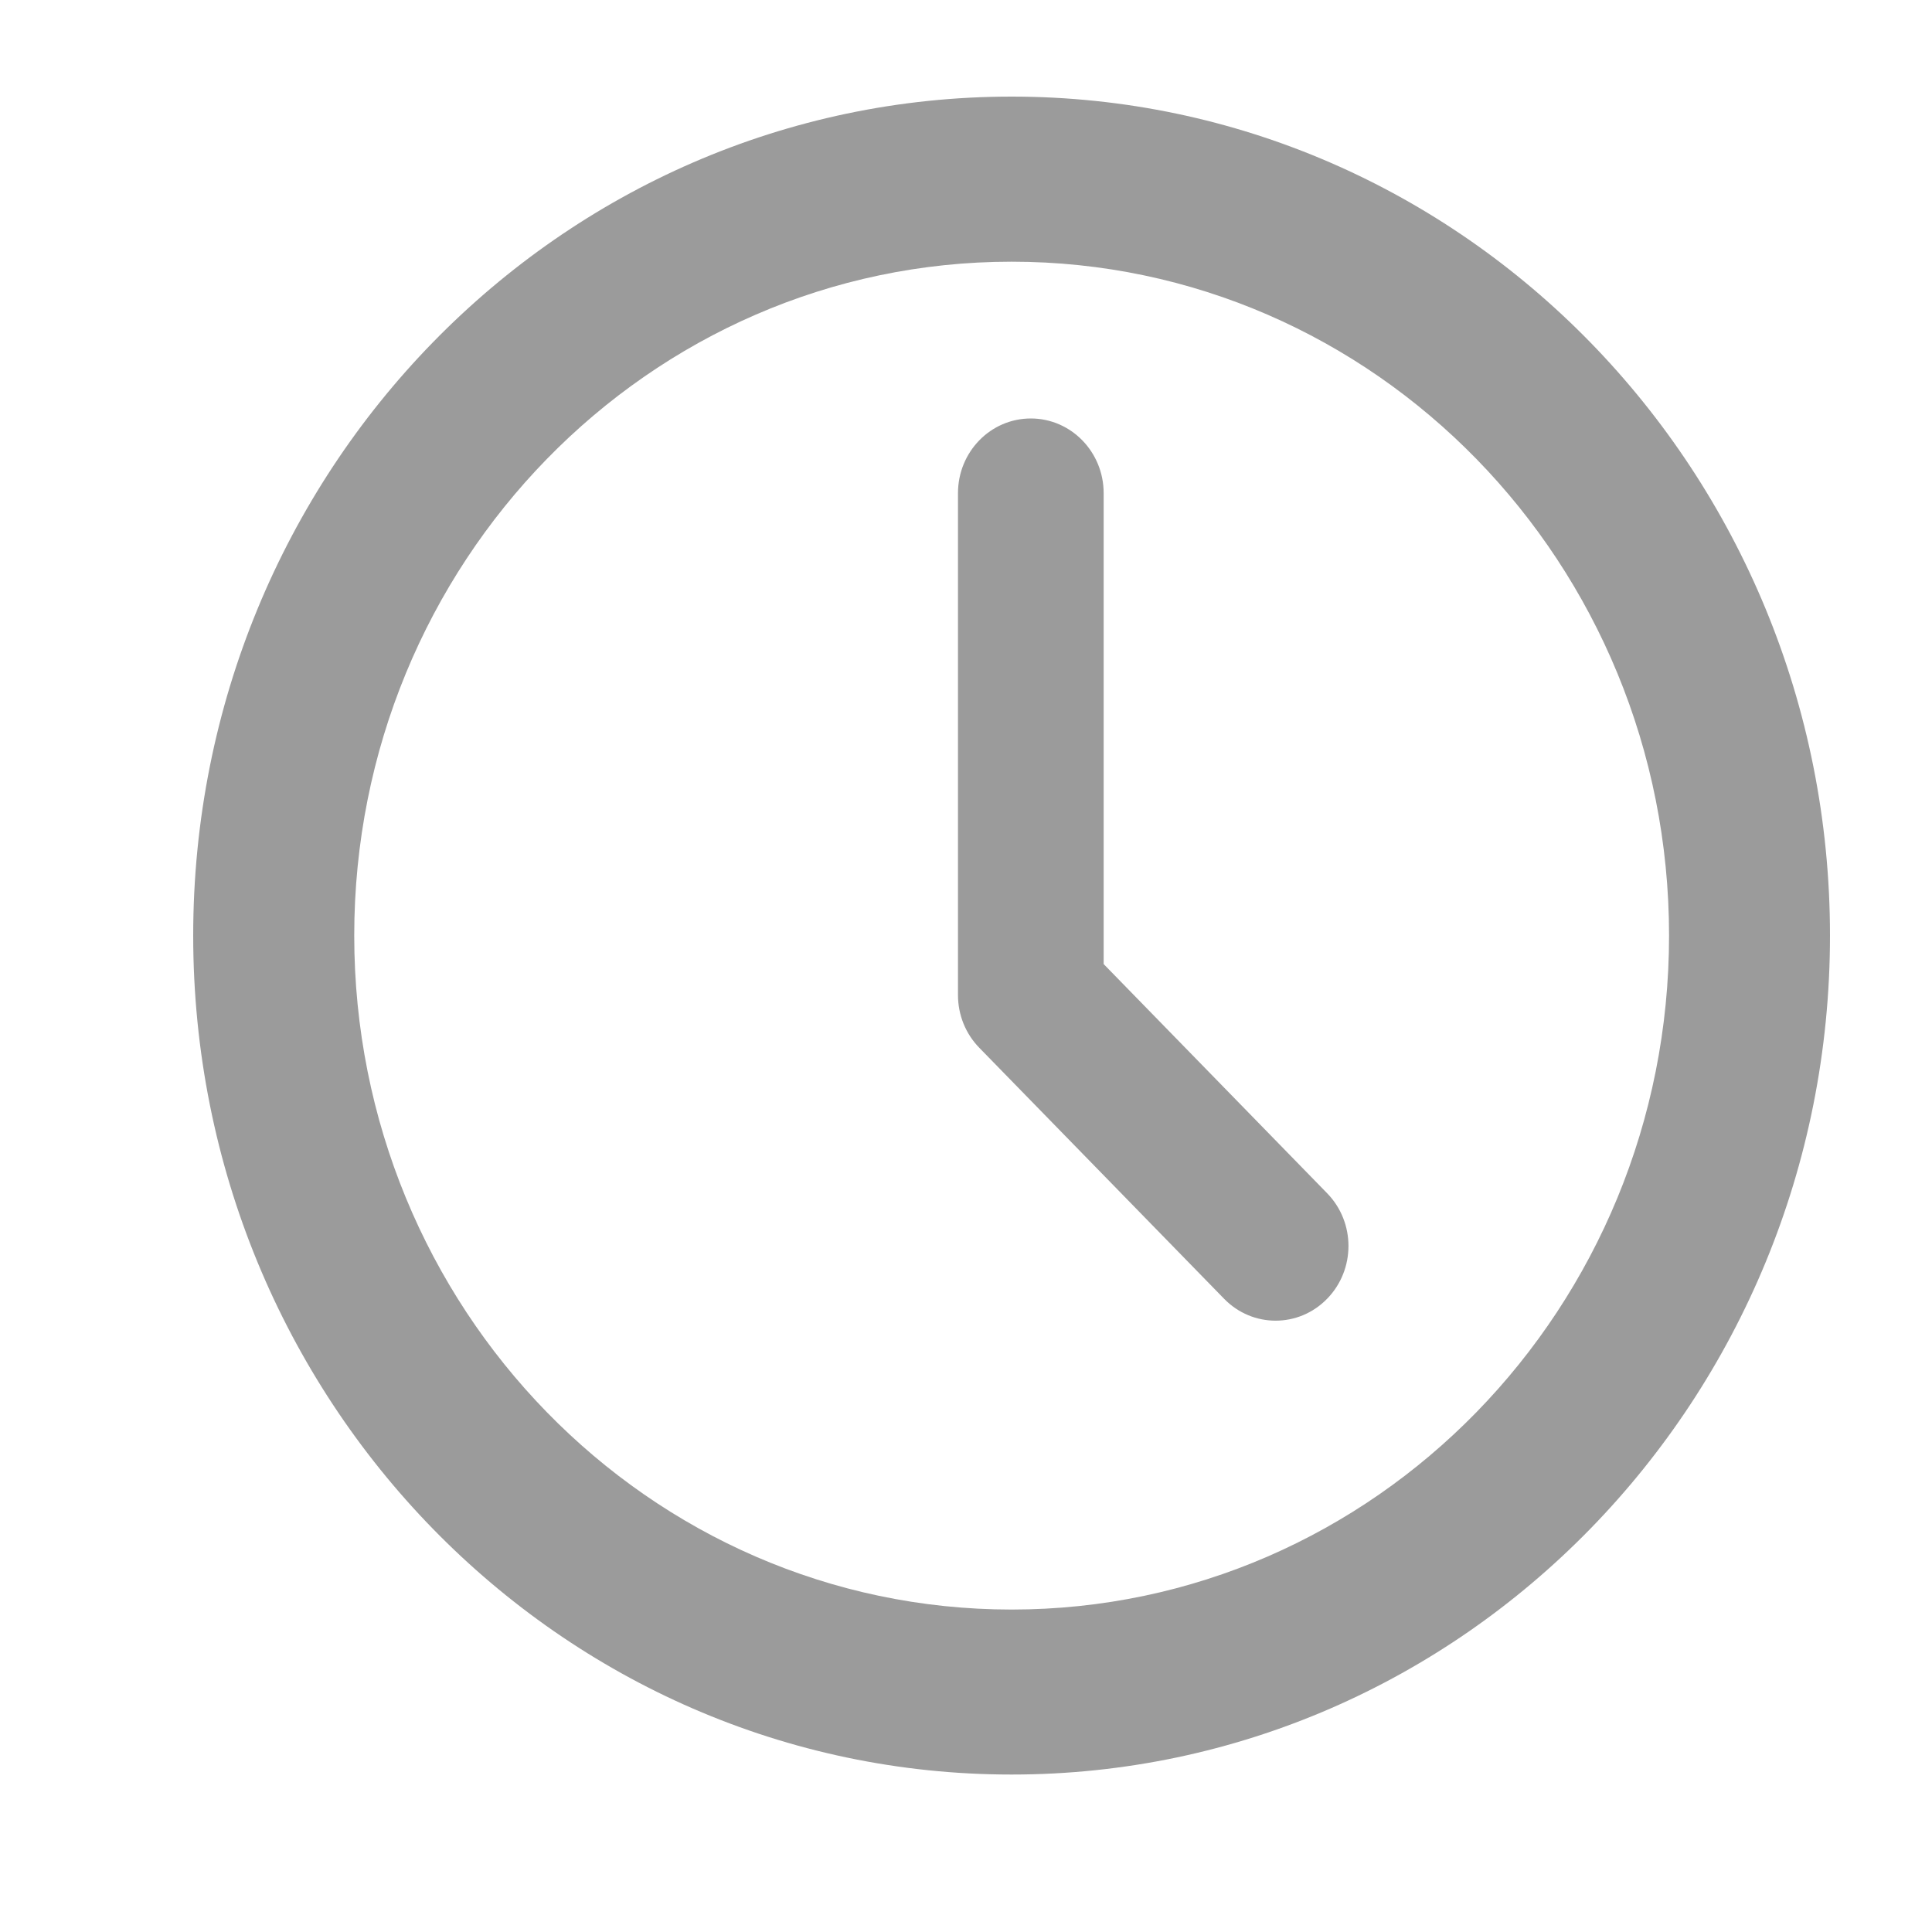
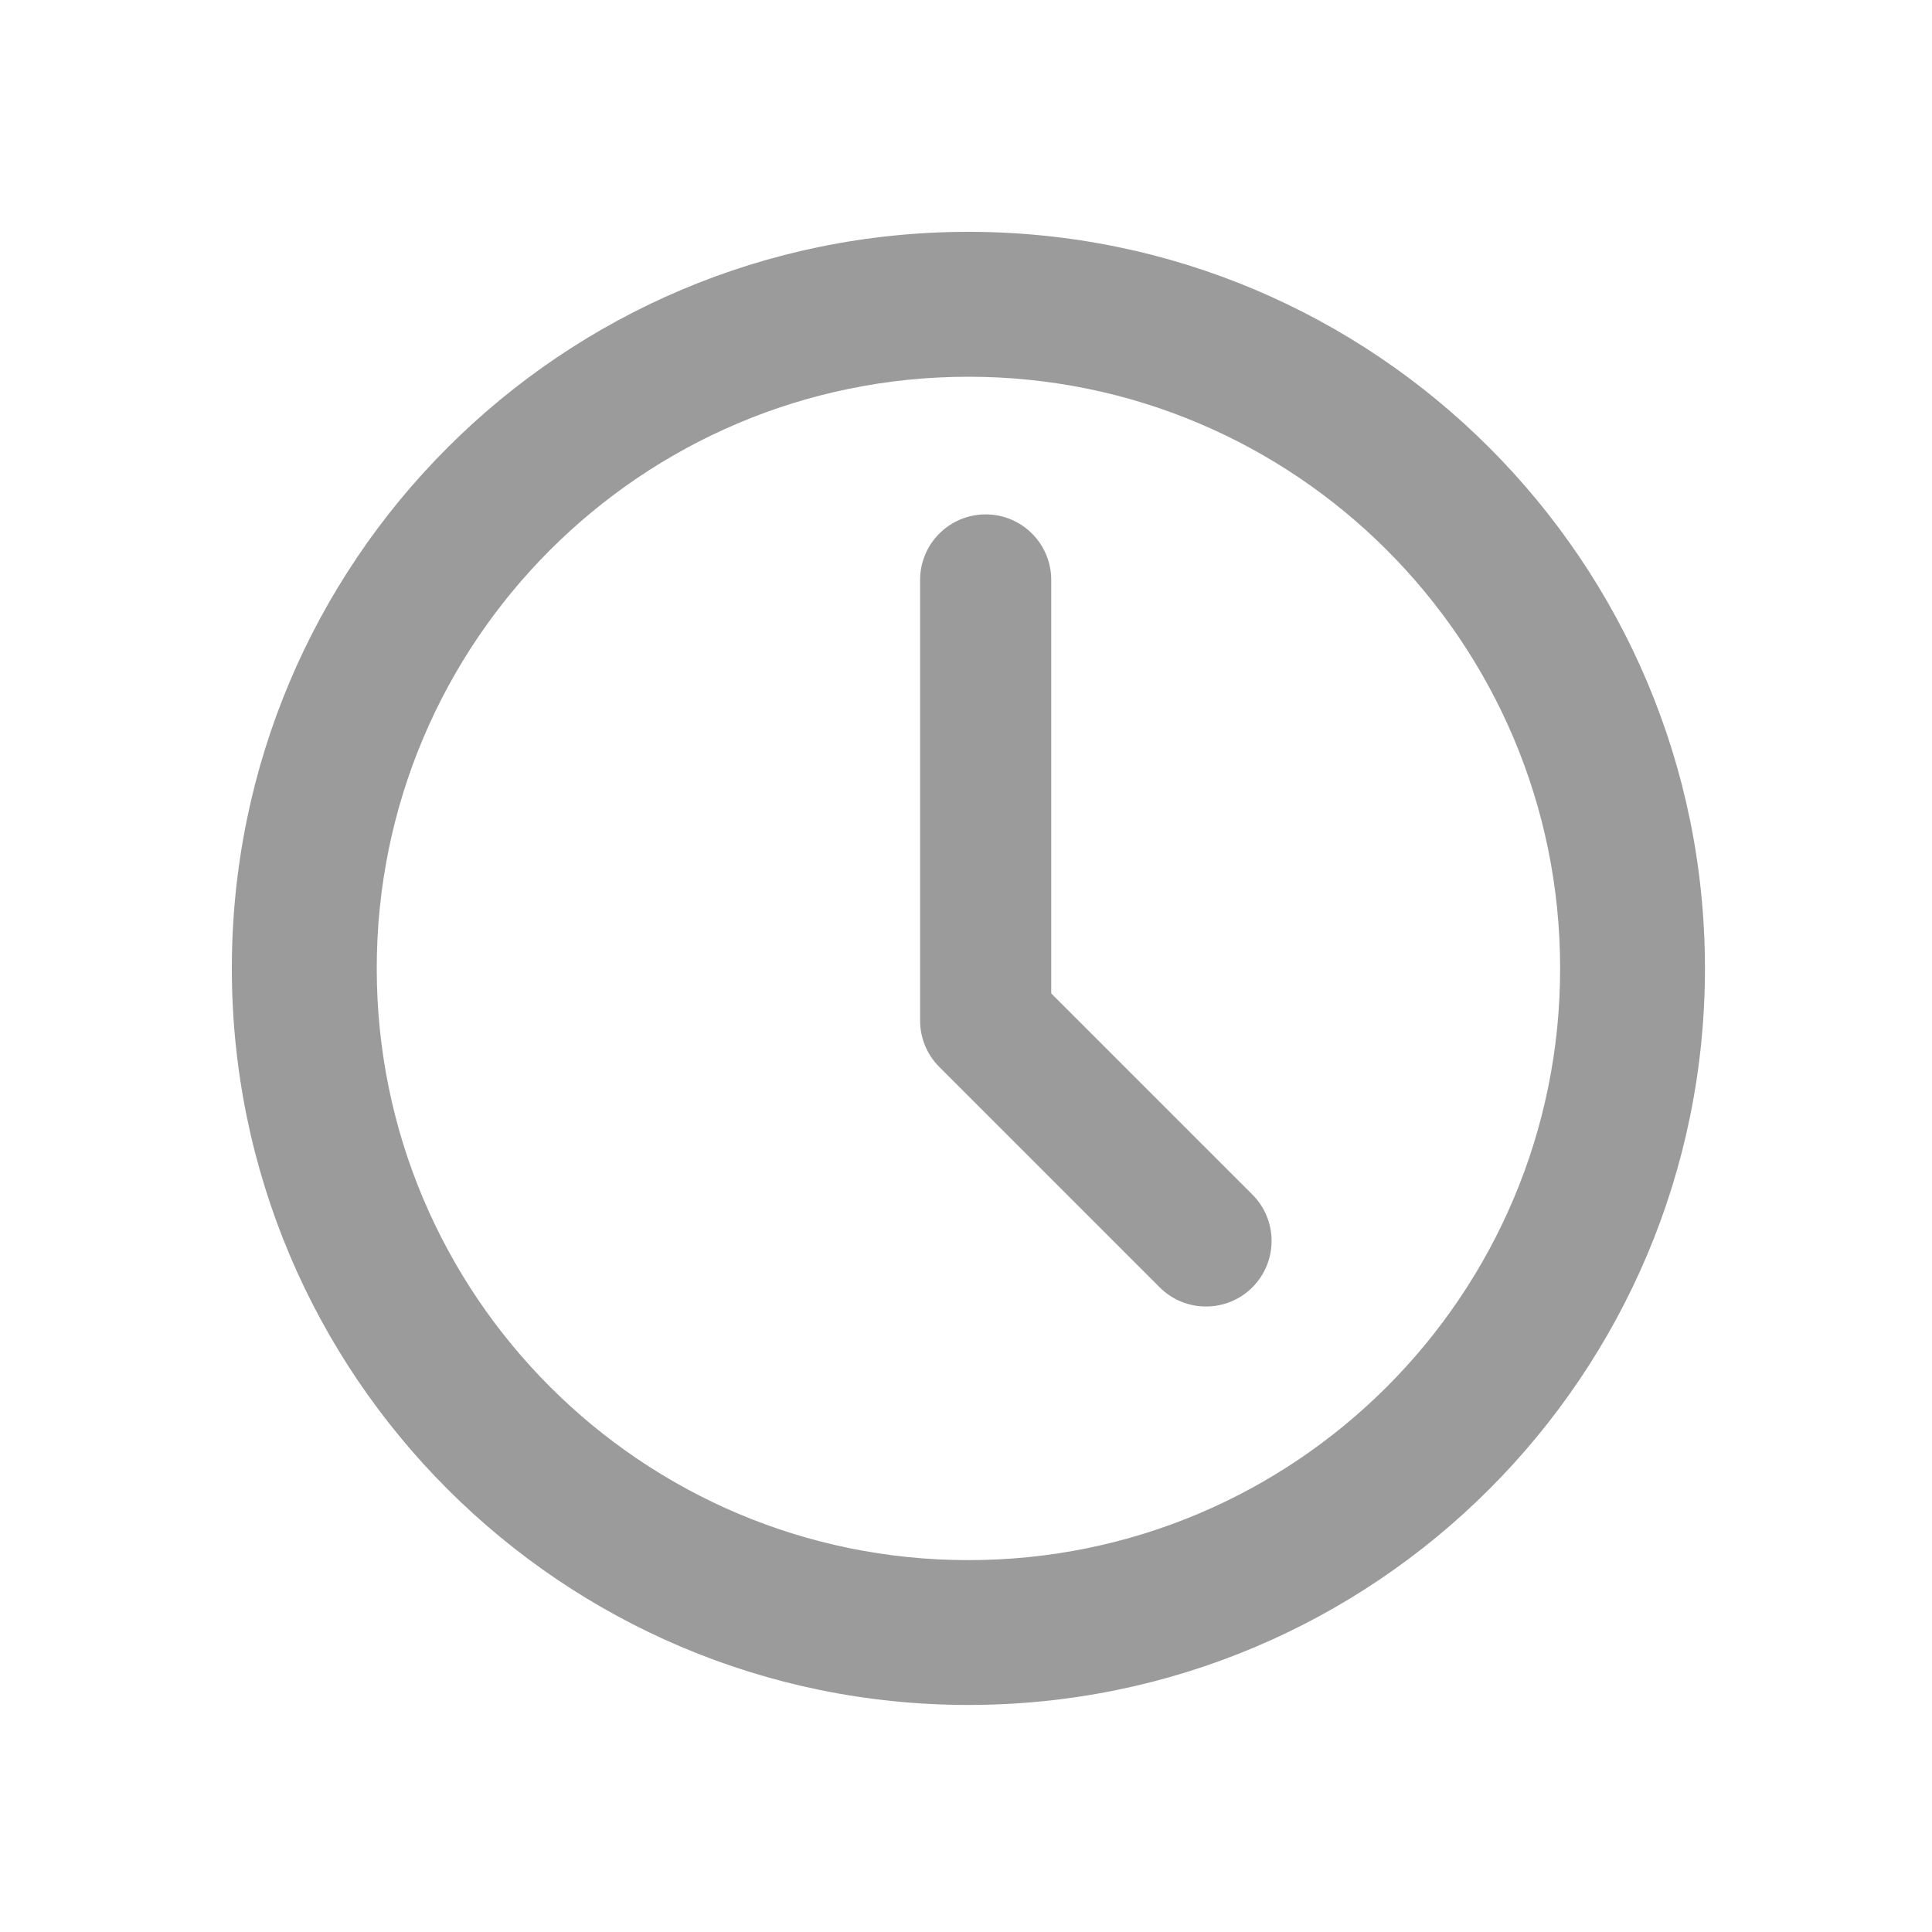
- <svg xmlns="http://www.w3.org/2000/svg" width="20px" height="20px" viewBox="0 0 20 20" version="1.1">
+ <svg xmlns="http://www.w3.org/2000/svg" width="25px" height="25px" viewBox="0 0 25 25" version="1.1">
  <defs />
  <g id="Page-2&amp;3_活動&amp;主播" stroke="none" stroke-width="1" fill="none" fill-rule="evenodd">
-     <path d="M10.472,18.37 C5.793,18.37 2,14.482 2,9.685 C2,4.888 5.793,1 10.472,1 C15.151,1 18.944,4.888 18.944,9.685 C18.944,14.482 15.151,18.37 10.472,18.37 Z M10.472,16.662 C14.231,16.662 17.278,13.538 17.278,9.685 C17.278,5.832 14.231,2.709 10.472,2.709 C6.714,2.709 3.667,5.832 3.667,9.685 C3.667,13.538 6.714,16.662 10.472,16.662 Z M11.425,5.105 C11.425,4.678 11.087,4.332 10.671,4.332 C10.254,4.332 9.917,4.678 9.917,5.105 L9.917,10.301 C9.917,10.506 9.996,10.702 10.138,10.847 L12.672,13.445 C12.966,13.747 13.444,13.747 13.738,13.445 C14.033,13.143 14.033,12.654 13.738,12.352 L11.425,9.98 L11.425,5.105 Z" id="time" fill="#9B9B9B" fill-rule="nonzero" />
+     <path d="M12.531,22.062 C7.267,22.062 3,17.795 3,12.531 C3,7.267 7.267,3 12.531,3 C17.795,3 22.062,7.267 22.062,12.531 C22.062,17.795 17.795,22.062 12.531,22.062 Z M12.531,20.188 C16.76,20.188 20.188,16.76 20.188,12.531 C20.188,8.303 16.76,4.875 12.531,4.875 C8.303,4.875 4.875,8.303 4.875,12.531 C4.875,16.76 8.303,20.188 12.531,20.188 Z M13.603,7.505 C13.603,7.036 13.223,6.656 12.755,6.656 C12.286,6.656 11.906,7.036 11.906,7.505 L11.906,13.207 C11.906,13.432 11.996,13.648 12.155,13.807 L15.006,16.658 C15.337,16.989 15.874,16.989 16.206,16.658 C16.537,16.326 16.537,15.789 16.206,15.458 L13.603,12.855 L13.603,7.505 Z" id="time" fill="#9B9B9B" fill-rule="nonzero" />
  </g>
</svg>
